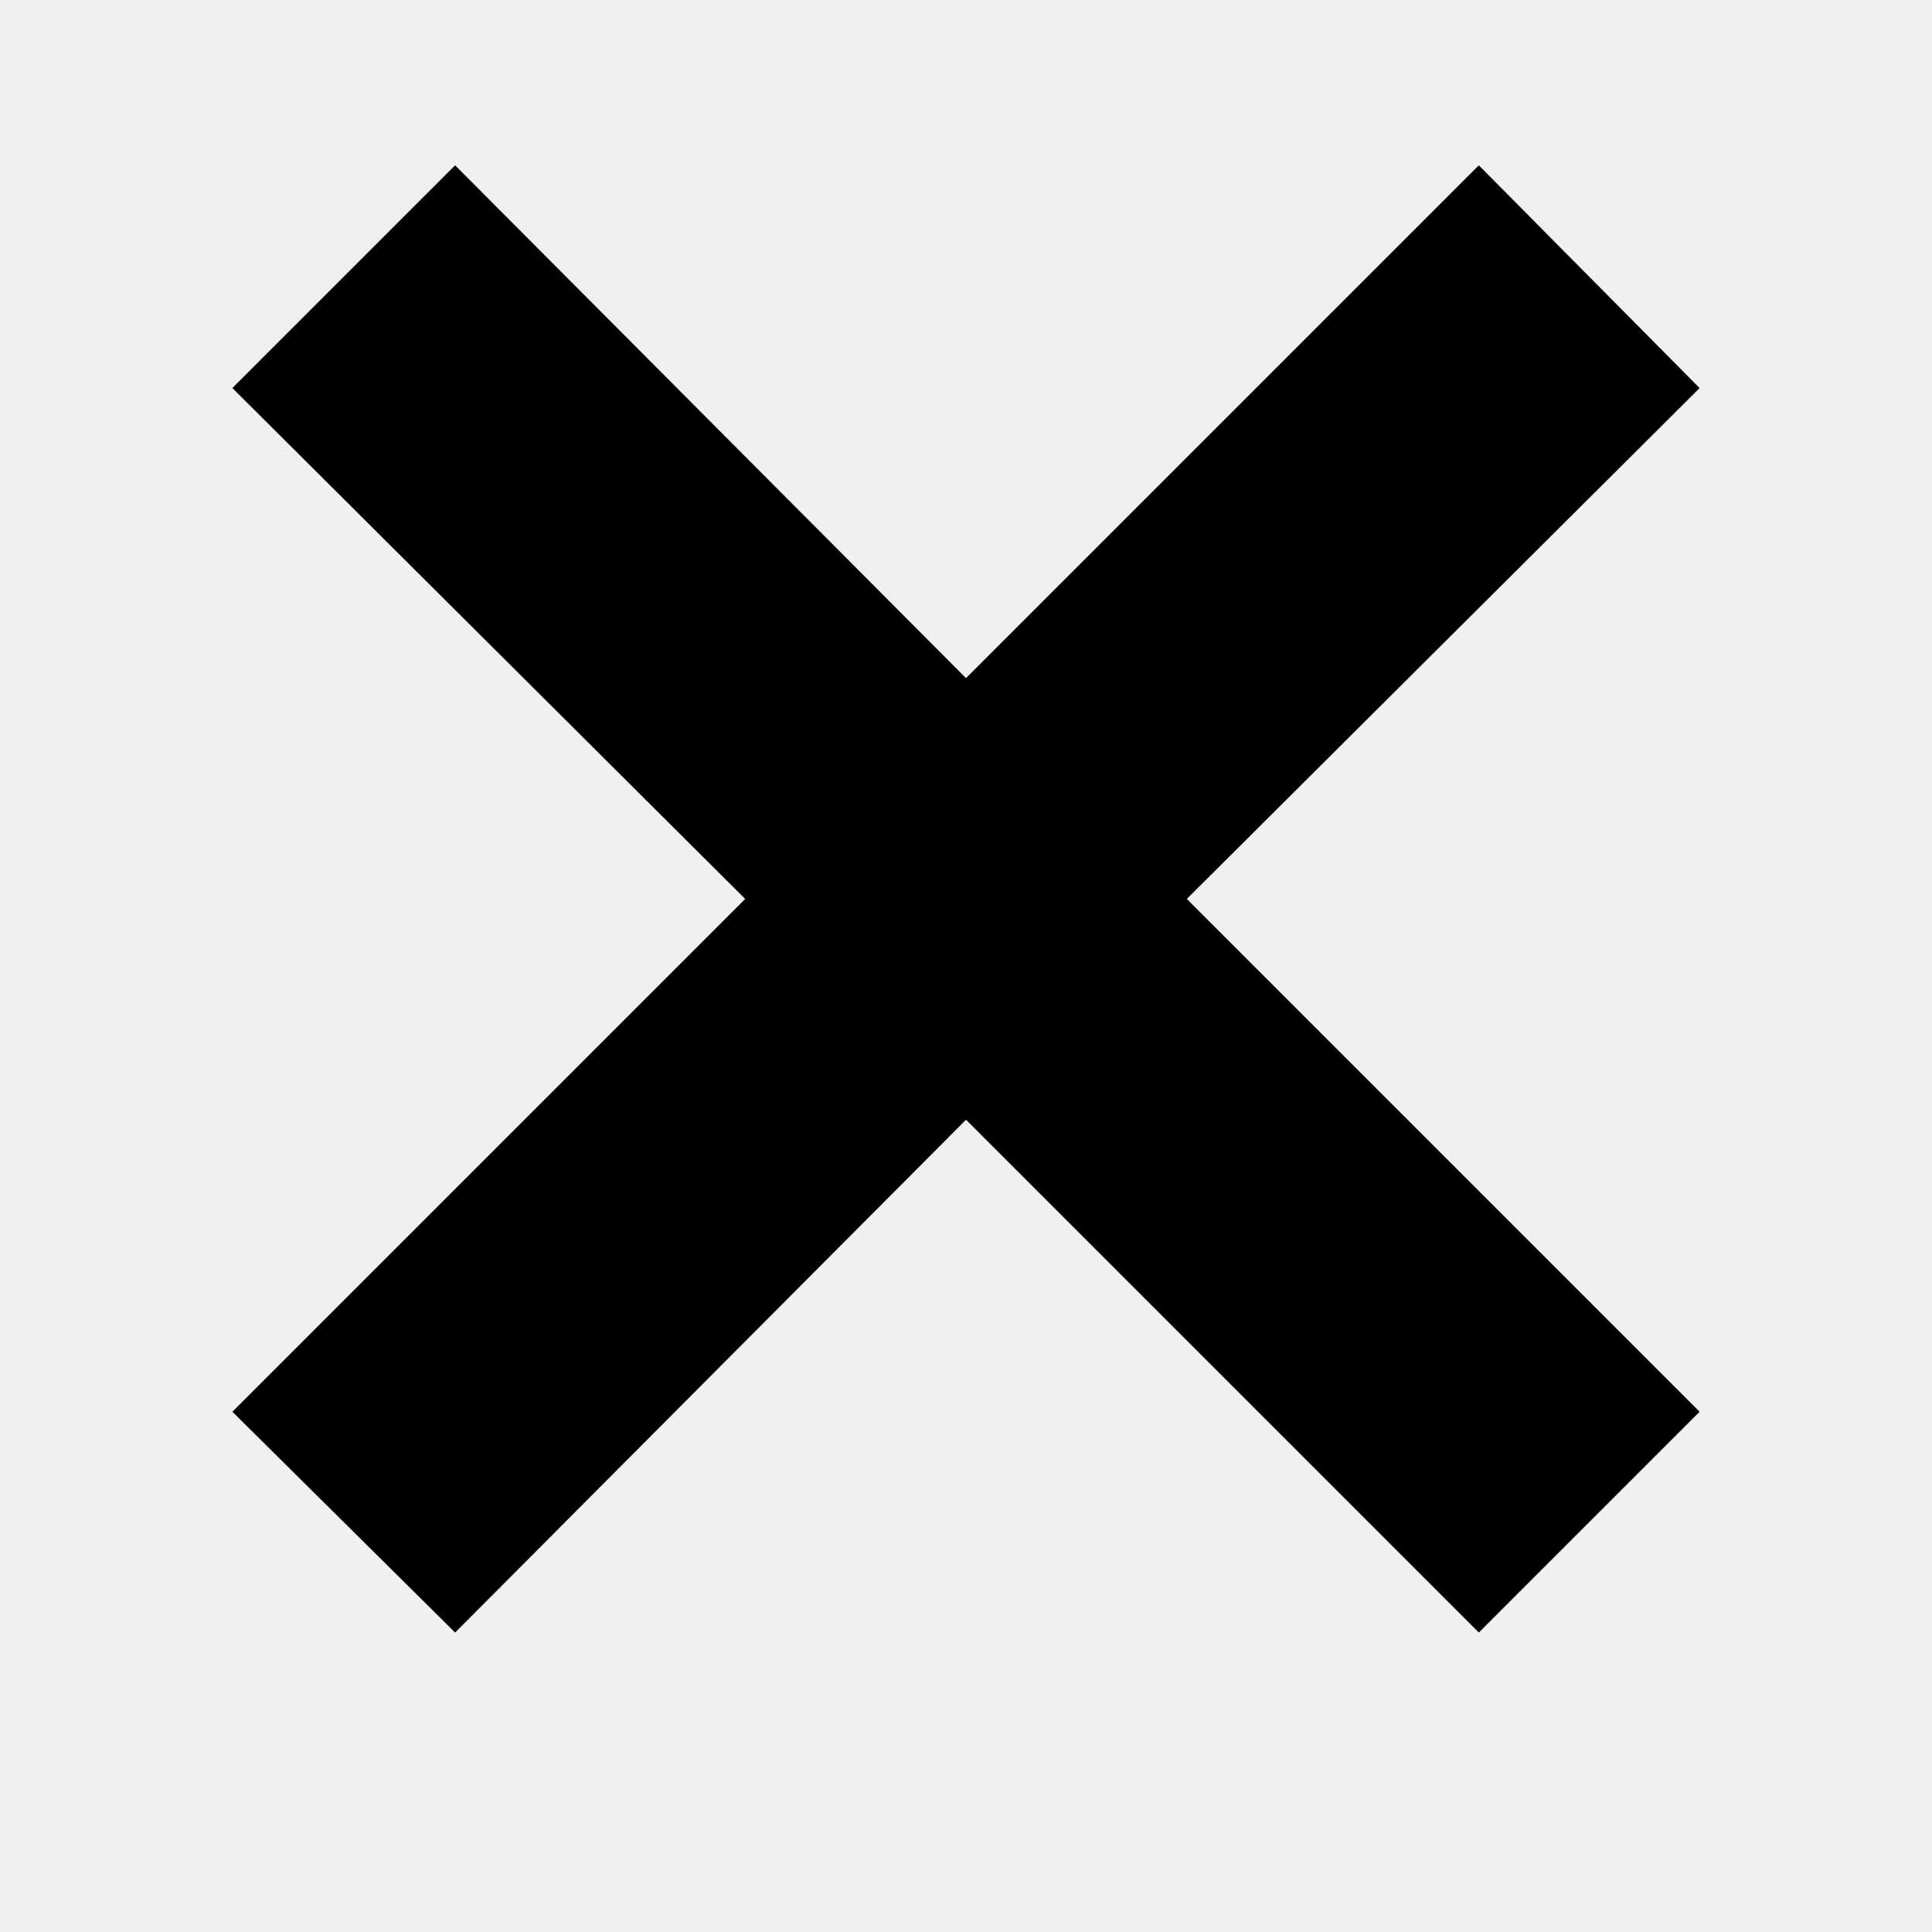
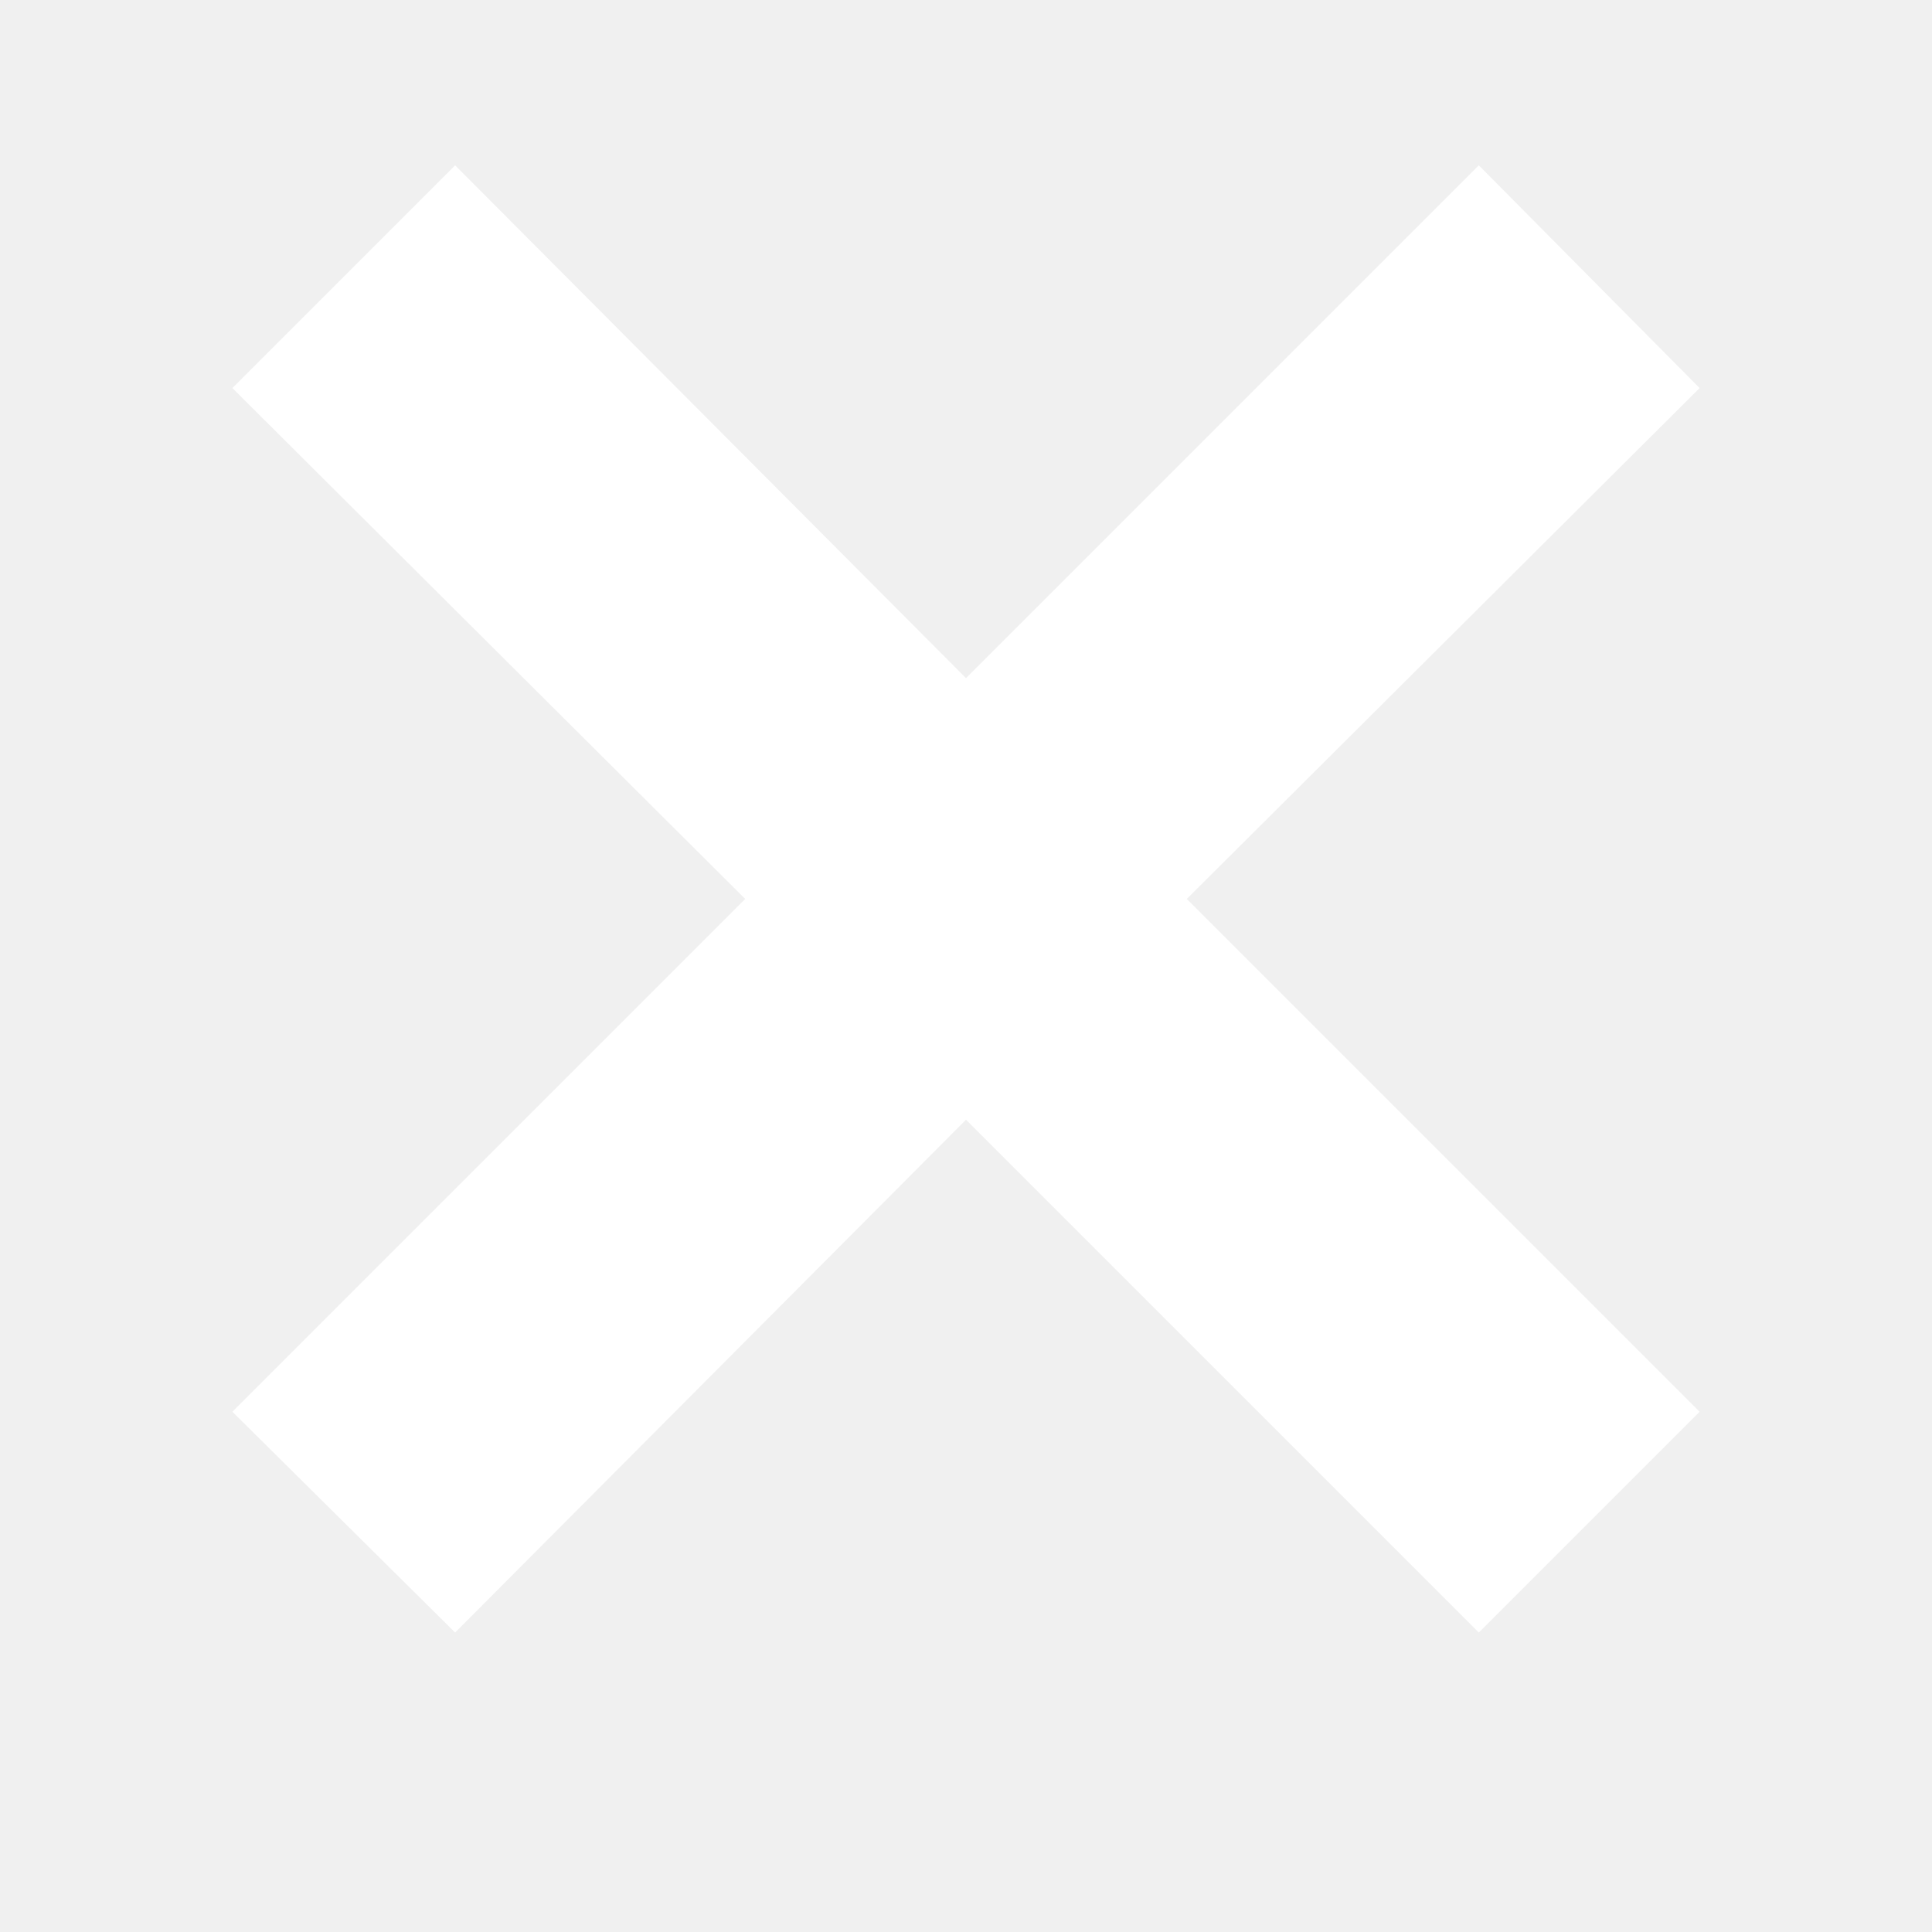
<svg xmlns="http://www.w3.org/2000/svg" version="1.1" id="Layer_1" x="0px" y="0px" viewBox="0 0 700 700" style="enable-background:new 0 0 700 700;" xml:space="preserve">
  <style type="text/css">
- 	.st0{fill-rule:evenodd;clip-rule:evenodd;}
+ 	.st0{fill-rule:evenodd;clip-rule:evenodd;fill:#FFFFFF;}
</style>
  <g>
    <path class="st0" d="M270,325.7L84.2,140.6l80.7-80.7L350,245.7L535.8,59.9l80,80.7L430,325.7l185.8,185.8l-80,80L350,405.7   L164.9,591.5l-80.7-80L270,325.7z" />
  </g>
</svg>
